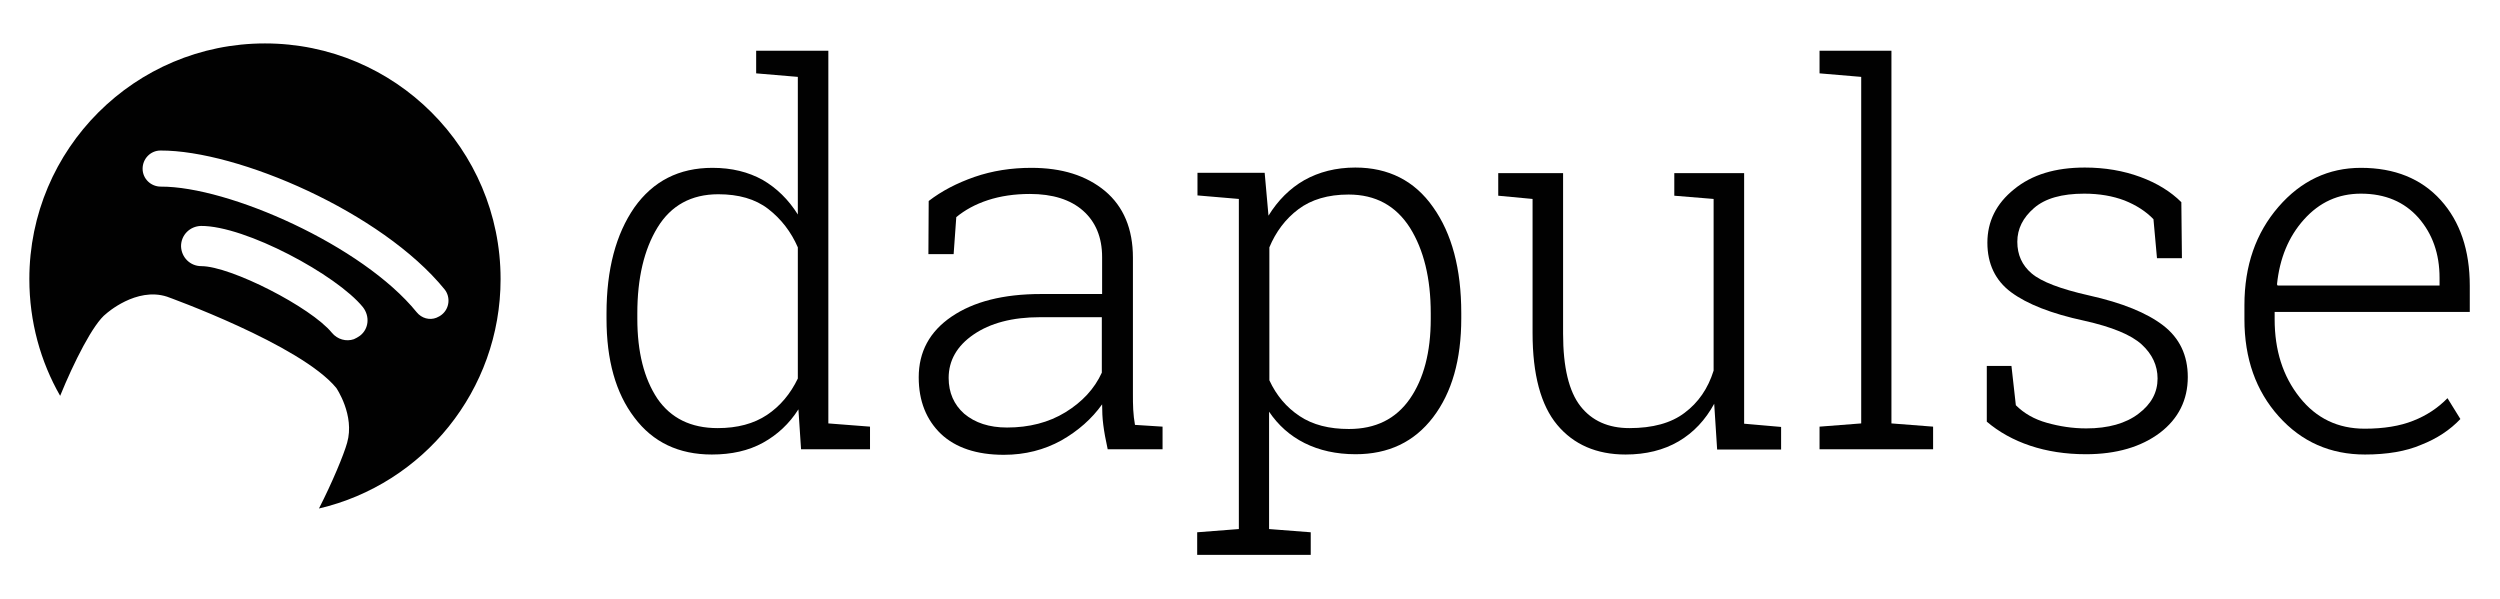
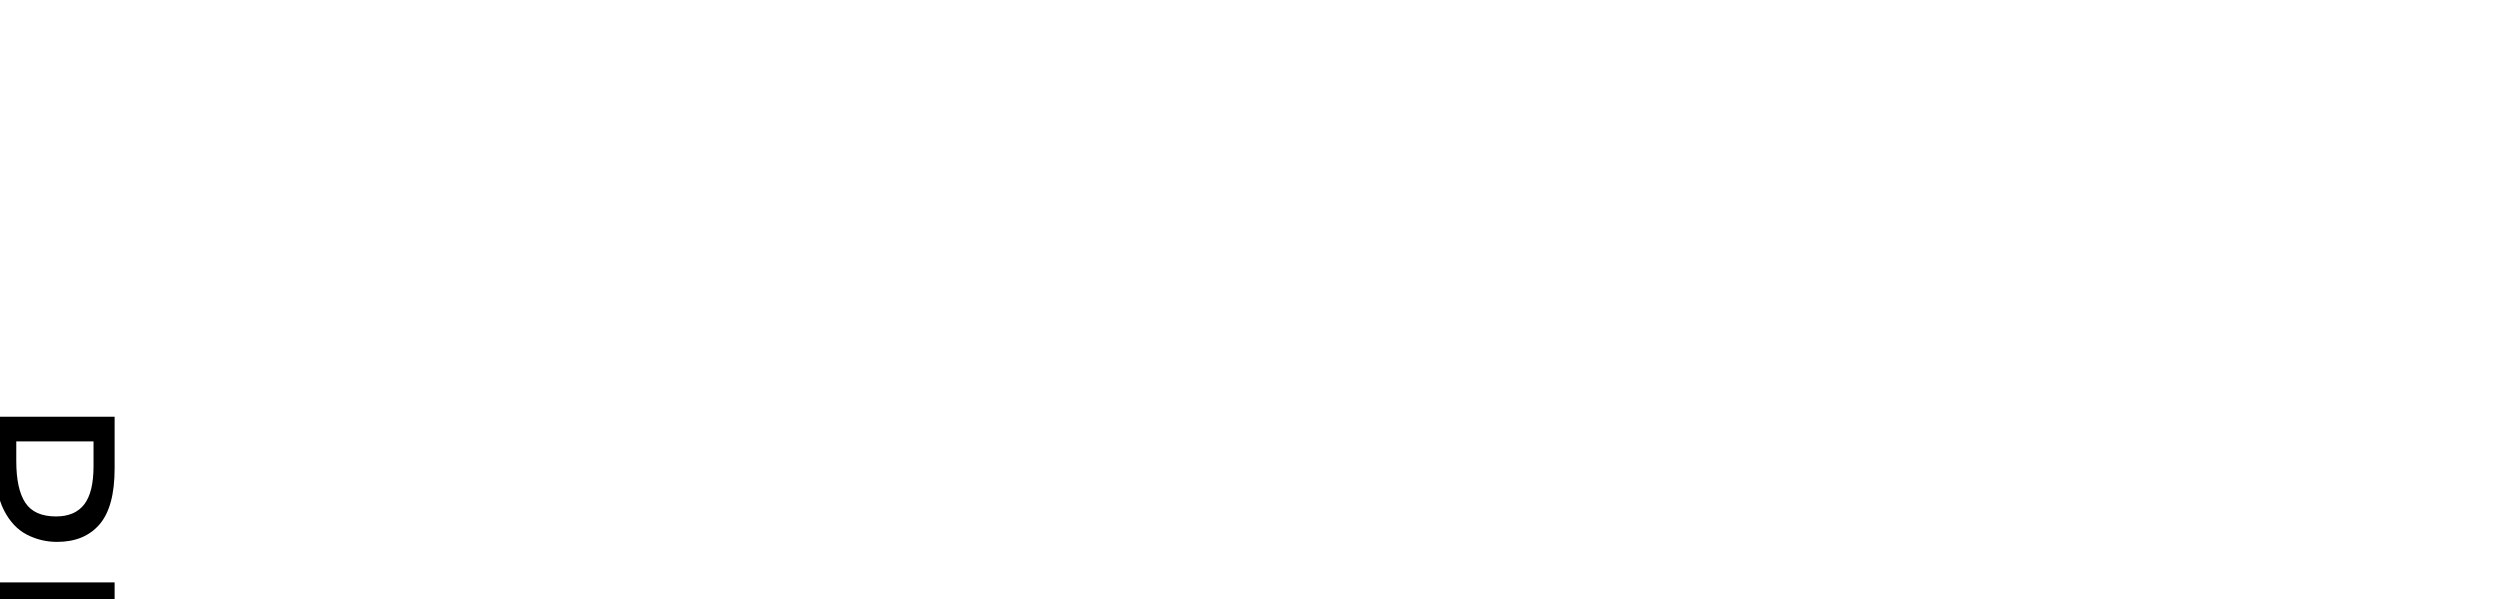
<svg xmlns="http://www.w3.org/2000/svg" version="1.1" id="Layer_1" x="0px" y="0px" viewBox="0 0 852 204" style="max-height: 60px;" xml:space="preserve">
-   <defs>
-     <style>
+   <defs id="defs826">
+     <style id="style824">
      .st0{fill:#010101;}
    </style>
  </defs>
-   <g>
-     <path class="st0" d="M272.1,139.5c-3.1,4.9-7.2,8.7-12.1,11.4c-4.9,2.7-10.7,4-17.4,4c-11.3,0-20.1-4.2-26.4-12.6 c-6.4-8.4-9.5-19.6-9.5-33.7v-1.8c0-15,3.2-27,9.5-36.1c6.4-9,15.2-13.5,26.6-13.5c6.6,0,12.2,1.4,17.1,4.1 c4.8,2.8,8.8,6.7,12,11.8V26.2L257.7,25v-7.7h14.2h10.4v127l14.2,1.1v7.7H273L272.1,139.5z M217.2,108.6c0,11.4,2.3,20.4,6.8,27.2 c4.6,6.7,11.4,10.1,20.6,10.1c6.7,0,12.3-1.5,16.8-4.5c4.5-3,8-7.2,10.5-12.4V84.3c-2.3-5.3-5.7-9.7-10.1-13.1 c-4.4-3.4-10.1-5-17-5c-9.2,0-16.1,3.8-20.7,11.3c-4.6,7.5-6.9,17.3-6.9,29.3V108.6z" />
-     <path class="st0" d="M377.5,153.1c-0.7-3.2-1.2-5.9-1.5-8.3c-0.3-2.3-0.4-4.7-0.4-7c-3.5,4.9-8.1,9-13.9,12.3 c-5.8,3.2-12.3,4.9-19.6,4.9c-9.2,0-16.4-2.4-21.4-7.1c-5-4.8-7.6-11.2-7.6-19.3c0-8.7,3.7-15.6,11.2-20.7 c7.5-5.1,17.6-7.7,30.5-7.7h20.8V87.6c0-6.7-2.2-12-6.5-15.8c-4.3-3.8-10.4-5.7-18.1-5.7c-5.2,0-10,0.7-14.3,2.1 c-4.3,1.4-7.9,3.4-10.8,5.8L325,86.6h-8.6l0.1-18.1c4.4-3.4,9.6-6.1,15.6-8.2c6.1-2.1,12.5-3.1,19.4-3.1c10.4,0,18.7,2.6,25.1,7.9 c6.3,5.3,9.5,12.9,9.5,22.7v46.3c0,1.9,0,3.8,0.1,5.5c0.1,1.8,0.3,3.5,0.6,5.2l9.4,0.6v7.7H377.5z M343.2,145.7 c7.5,0,14.2-1.7,19.9-5.2c5.7-3.5,9.9-8,12.4-13.5v-18.9h-21c-9.5,0-17,2-22.7,5.9c-5.7,3.9-8.5,8.9-8.5,14.8c0,5,1.8,9.1,5.3,12.2 C332.3,144.1,337.1,145.7,343.2,145.7z" />
-     <path class="st0" d="M408.1,66.6v-7.7H431l1.3,14.6c3.2-5.2,7.3-9.3,12.2-12.1c5-2.8,10.8-4.3,17.4-4.3c11.3,0,20.2,4.5,26.5,13.5 c6.4,9,9.6,21,9.6,36.1v1.8c0,14.1-3.2,25.3-9.6,33.7c-6.4,8.4-15.2,12.6-26.4,12.6c-6.6,0-12.4-1.3-17.4-3.8s-9-6.1-12.1-10.7v40 l14.2,1.1v7.7h-38.7v-7.7l14.2-1.1V67.8L408.1,66.6z M487.6,106.8c0-12-2.4-21.7-7.1-29.2c-4.8-7.5-11.7-11.3-20.9-11.3 c-7,0-12.7,1.7-17.1,5c-4.4,3.3-7.7,7.7-9.9,13v45.3c2.4,5.2,5.8,9.2,10.3,12.2c4.5,3,10.1,4.4,16.8,4.4c9.1,0,16-3.4,20.8-10.3 c4.7-6.8,7.1-15.9,7.1-27.2V106.8z" />
-     <path class="st0" d="M584.2,137.6c-3,5.5-7,9.8-12.1,12.8c-5.1,3-11.2,4.5-18.1,4.5c-9.9,0-17.7-3.4-23.3-10.1 c-5.6-6.7-8.4-17.2-8.4-31.3V67.8l-11.7-1.1v-7.7h11.7h10.4v54.7c0,11.5,2,19.7,5.9,24.7c3.9,5,9.5,7.5,16.7,7.5 c7.9,0,14.2-1.7,18.8-5.2c4.7-3.5,8-8.3,9.9-14.4V67.8l-13.4-1.1v-7.7h13.4h10.4v85.4l12.6,1.1v7.7h-21.8L584.2,137.6z" />
-     <path class="st0" d="M620.1,25v-7.7h24.5v127l14.2,1.1v7.7h-38.7v-7.7l14.2-1.1V26.2L620.1,25z" />
-     <path class="st0" d="M743.6,88h-8.5l-1.2-13.3c-2.6-2.7-5.9-4.8-9.9-6.4c-4-1.5-8.5-2.3-13.7-2.3c-7.6,0-13.3,1.6-17.1,4.9 c-3.8,3.3-5.7,7.1-5.7,11.5c0,4.4,1.6,8,4.9,10.8c3.3,2.8,9.8,5.3,19.6,7.5c11.2,2.5,19.6,5.9,25.2,10.2c5.6,4.3,8.4,10.2,8.4,17.6 c0,7.8-3.2,14.2-9.5,19c-6.4,4.8-14.8,7.3-25.2,7.3c-7,0-13.3-1-19-2.9c-5.7-1.9-10.7-4.7-14.8-8.2v-19h8.4l1.5,13.4 c2.8,2.8,6.3,4.8,10.6,6c4.3,1.2,8.7,1.9,13.4,1.9c7.5,0,13.5-1.7,17.8-5c4.4-3.3,6.5-7.3,6.5-12c0-4.4-1.8-8.3-5.4-11.6 c-3.6-3.3-10.2-6-19.6-8.1c-11.2-2.4-19.5-5.7-24.9-9.7c-5.4-4-8.1-9.7-8.1-16.9c0-7.2,3-13.3,9.1-18.2c6.1-5,14.1-7.4,24.1-7.4 c6.9,0,13.2,1.1,18.9,3.2c5.7,2.1,10.4,5,14,8.6L743.6,88z" />
-     <path class="st0" d="M806,154.9c-11.8,0-21.6-4.3-29.4-13c-7.8-8.7-11.7-19.7-11.7-33.1V104c0-13.5,3.9-24.6,11.6-33.5 c7.7-8.9,17.1-13.3,28.1-13.3c11.5,0,20.6,3.7,27.2,11c6.6,7.3,9.9,17.1,9.9,29.2v8.9h-66.5v2.5c0,10.6,2.8,19.4,8.5,26.6 c5.7,7.2,13.1,10.7,22.2,10.7c6.4,0,12-0.9,16.5-2.7c4.6-1.8,8.5-4.4,11.7-7.7l4.4,7.1c-3.5,3.7-8,6.7-13.4,8.8 C820,153.8,813.5,154.9,806,154.9z M804.6,66c-7.7,0-14.1,2.9-19.4,8.8c-5.3,5.9-8.3,13.3-9.2,22.1l0.2,0.4h55.2v-2.6 c0-8.2-2.4-15-7.2-20.5C819.4,68.8,812.9,66,804.6,66z" />
-     <path class="st0" d="M170.6,95.1c0-44.4-36-80.3-80.3-80.3S10,50.7,10,95.1c0,14.5,3.8,28.1,10.5,39.8c4.6-11.3,11.3-24.7,15.7-28 c0,0,10.2-9.2,20.7-5.8c0,0,45.5,16.3,57.7,31.1c0,0,6.4,9.3,3.7,18.7c-1.1,4-5.1,13.6-9.6,22.4C144.2,165,170.6,133.1,170.6,95.1z M122.7,114.4c-0.7,0.5-1.4,0.9-2.1,1.2c-2.6,0.9-5.6,0.1-7.5-2.2c-7.1-8.7-34.5-22.7-44.5-22.7c-3.8,0-6.8-3-6.9-6.8 c0-3.8,3-6.8,6.8-6.9c15.1-0.1,46.3,16.7,55.2,27.7C126.1,107.8,125.7,112.1,122.7,114.4z M142,106.4 c-18.5-22.8-64.2-42.9-87.2-42.8c-3.4,0-6.2-2.7-6.2-6.1c0-3.4,2.7-6.2,6.1-6.2c26.3-0.1,75.4,21,96.8,47.3 c2.1,2.6,1.7,6.5-0.9,8.6c-0.6,0.5-1.2,0.8-1.9,1.1C146.4,109.2,143.7,108.5,142,106.4z" />
+   <g id="g844">
+     <text xml:space="preserve" style="font-style:normal;font-variant:normal;font-weight:normal;font-stretch:normal;font-size:93.333px;line-height:1.25;font-family:sans-serif;-inkscape-font-specification:'sans-serif, Normal';font-variant-ligatures:normal;font-variant-caps:normal;font-variant-numeric:normal;font-variant-east-asian:normal;writing-mode:tb-rl;text-orientation:upright" x="8.635" y="132.974" id="text2292">
+       <tspan id="tspan2290" x="8.635" y="132.974" rotate="0 0 0 0 0 0 0 0 0 0 0 0 0 0 0" style="font-style:normal;font-variant:normal;font-weight:normal;font-stretch:normal;font-size:93.333px;font-family:sans-serif;-inkscape-font-specification:'sans-serif, Normal';font-variant-ligatures:normal;font-variant-caps:normal;font-variant-numeric:normal;font-variant-east-asian:normal;writing-mode:lr-tb;text-orientation:upright">PRESS RELEASES</tspan>
+     </text>
  </g>
</svg>
